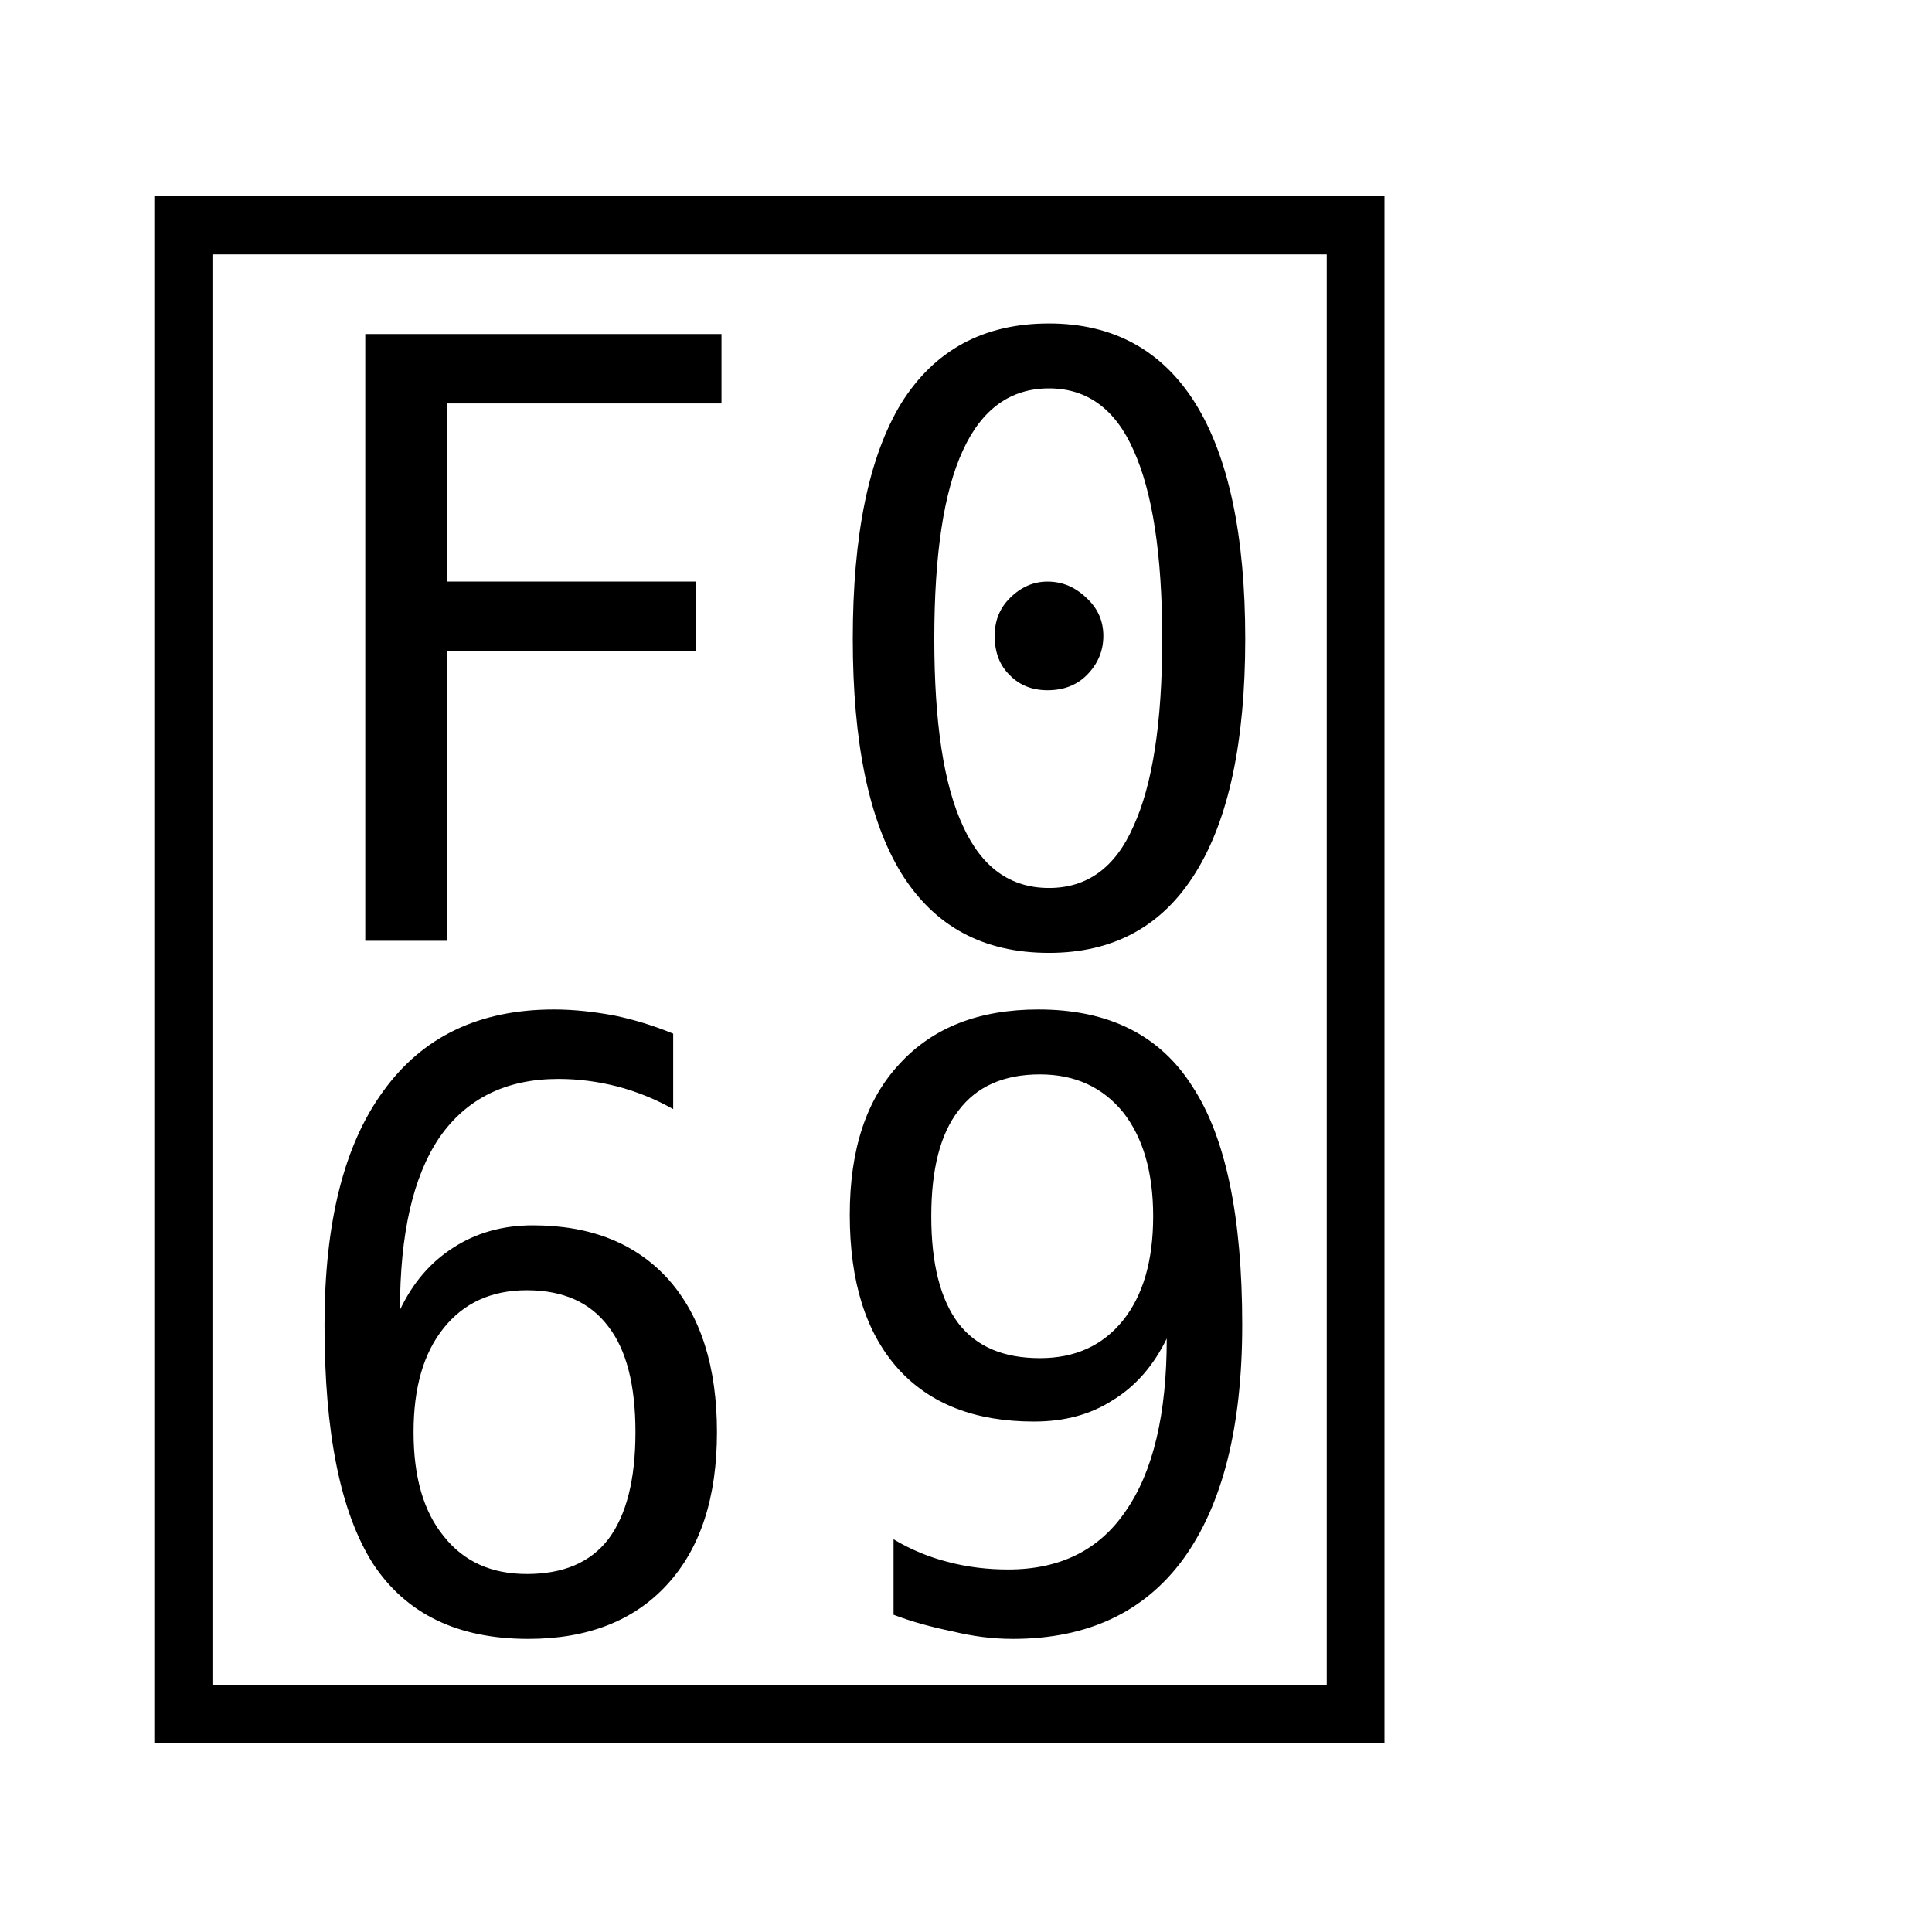
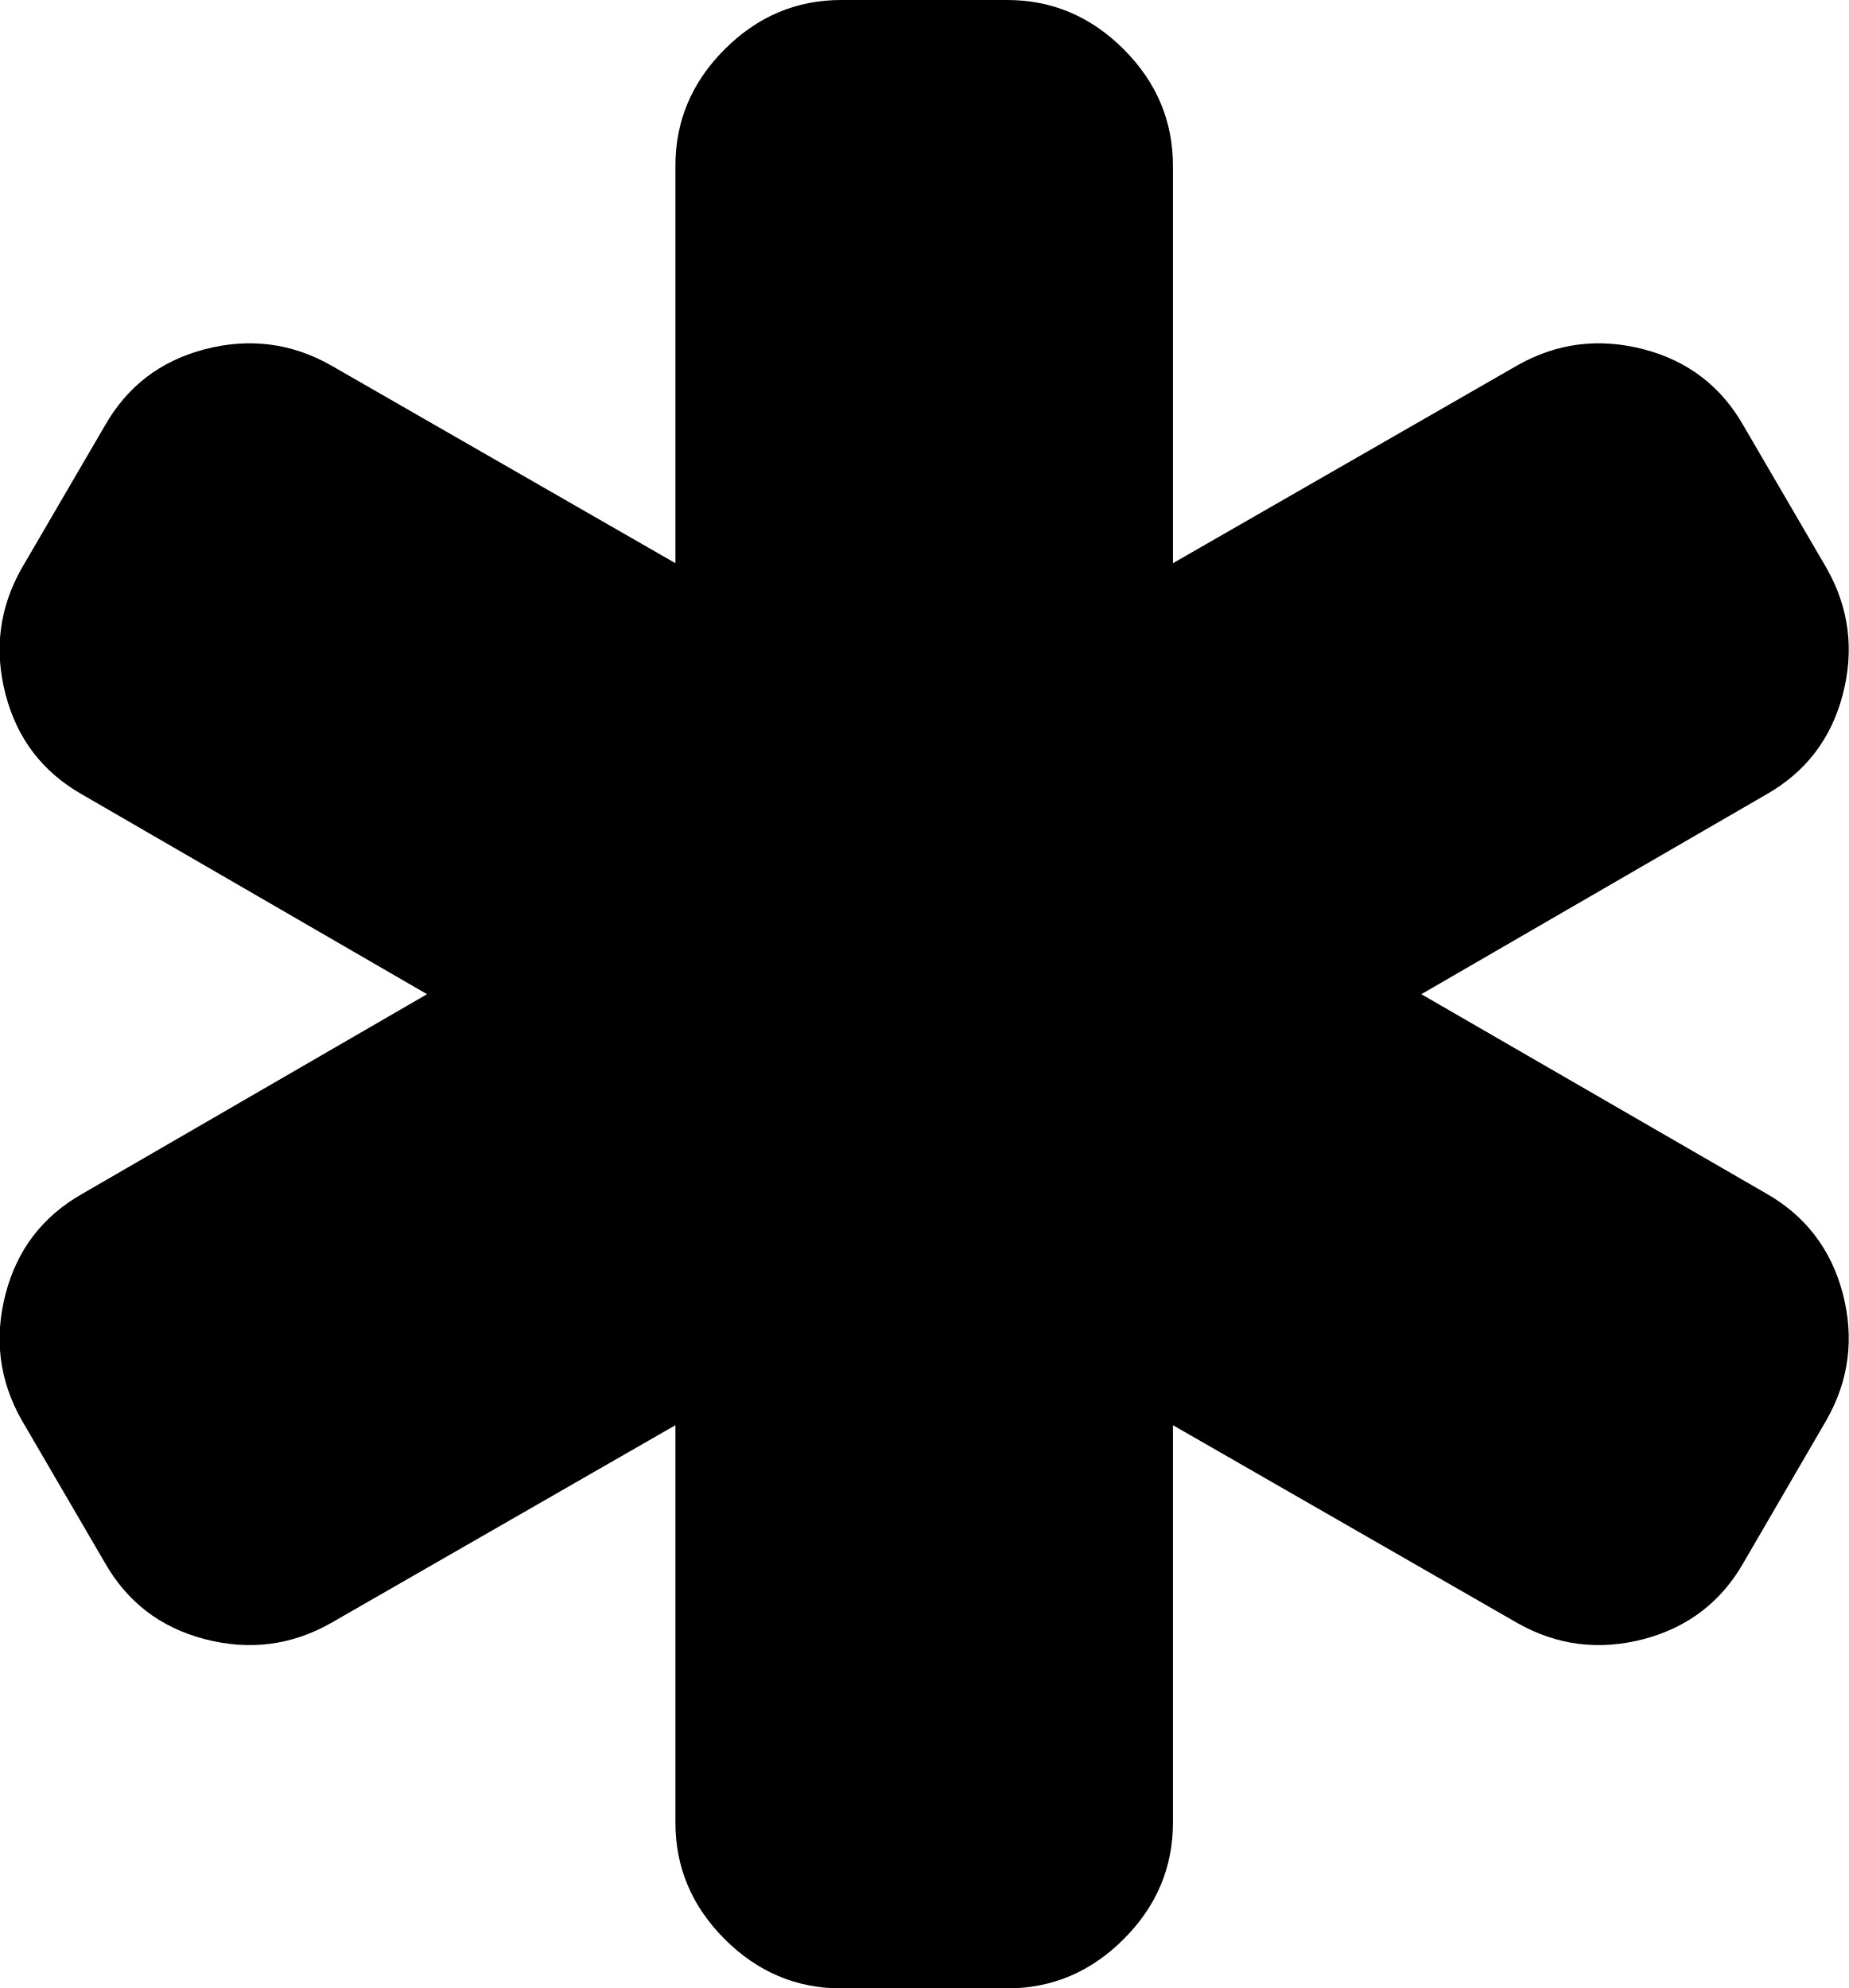
- <svg xmlns="http://www.w3.org/2000/svg" version="1.1" id="Layer_1" x="0px" y="0px" viewBox="0 0 20 20" enable-background="new 0 0 20 20" xml:space="preserve">
-   <text transform="matrix(1 0 0 1 1 16.8408)" font-family="'FontAwesome'" font-size="18.924"></text>
+ <svg xmlns="http://www.w3.org/2000/svg" version="1.1" id="Layer_1" x="0px" y="0px" viewBox="68.7 150.4 461.5 496.3" enable-background="new 68.7 150.4 461.5 496.3" xml:space="preserve">
+   <g enable-background="new    ">
+     <path d="M509.5,448.3c9.9,5.6,16.3,14,19.2,25c2.9,11.1,1.6,21.6-4,31.5L504,540.4c-5.6,9.9-14,16.3-25,19.2   c-11.1,2.9-21.6,1.6-31.5-4l-86-49.4v99.2c0,11.2-4.1,20.9-12.3,29.1c-8.2,8.2-17.9,12.3-29.1,12.3h-41.4   c-11.2,0-20.9-4.1-29.1-12.3c-8.2-8.2-12.3-17.9-12.3-29.1v-99.2l-86,49.4c-9.9,5.6-20.4,6.9-31.5,4c-11.1-2.9-19.4-9.3-25-19.2   l-20.7-35.5c-5.6-9.9-6.9-20.4-4-31.5c2.9-11.1,9.3-19.4,19.2-25l86-49.8l-86-49.8c-9.9-5.6-16.3-13.9-19.2-25   c-2.9-11.1-1.6-21.6,4-31.5l20.7-35.5c5.6-9.9,13.9-16.3,25-19.2c11.1-2.9,21.6-1.6,31.5,4l86,49.4v-99.2   c0-11.2,4.1-20.9,12.3-29.1c8.2-8.2,17.9-12.3,29.1-12.3h41.4c11.2,0,20.9,4.1,29.1,12.3c8.2,8.2,12.3,17.9,12.3,29.1v99.2l86-49.4   c9.9-5.6,20.4-6.9,31.5-4c11.1,2.9,19.4,9.3,25,19.2l20.7,35.5c5.6,9.9,6.9,20.4,4,31.5c-2.9,11.1-9.3,19.4-19.2,25l-86,49.8   L509.5,448.3z" />
+   </g>
</svg>
